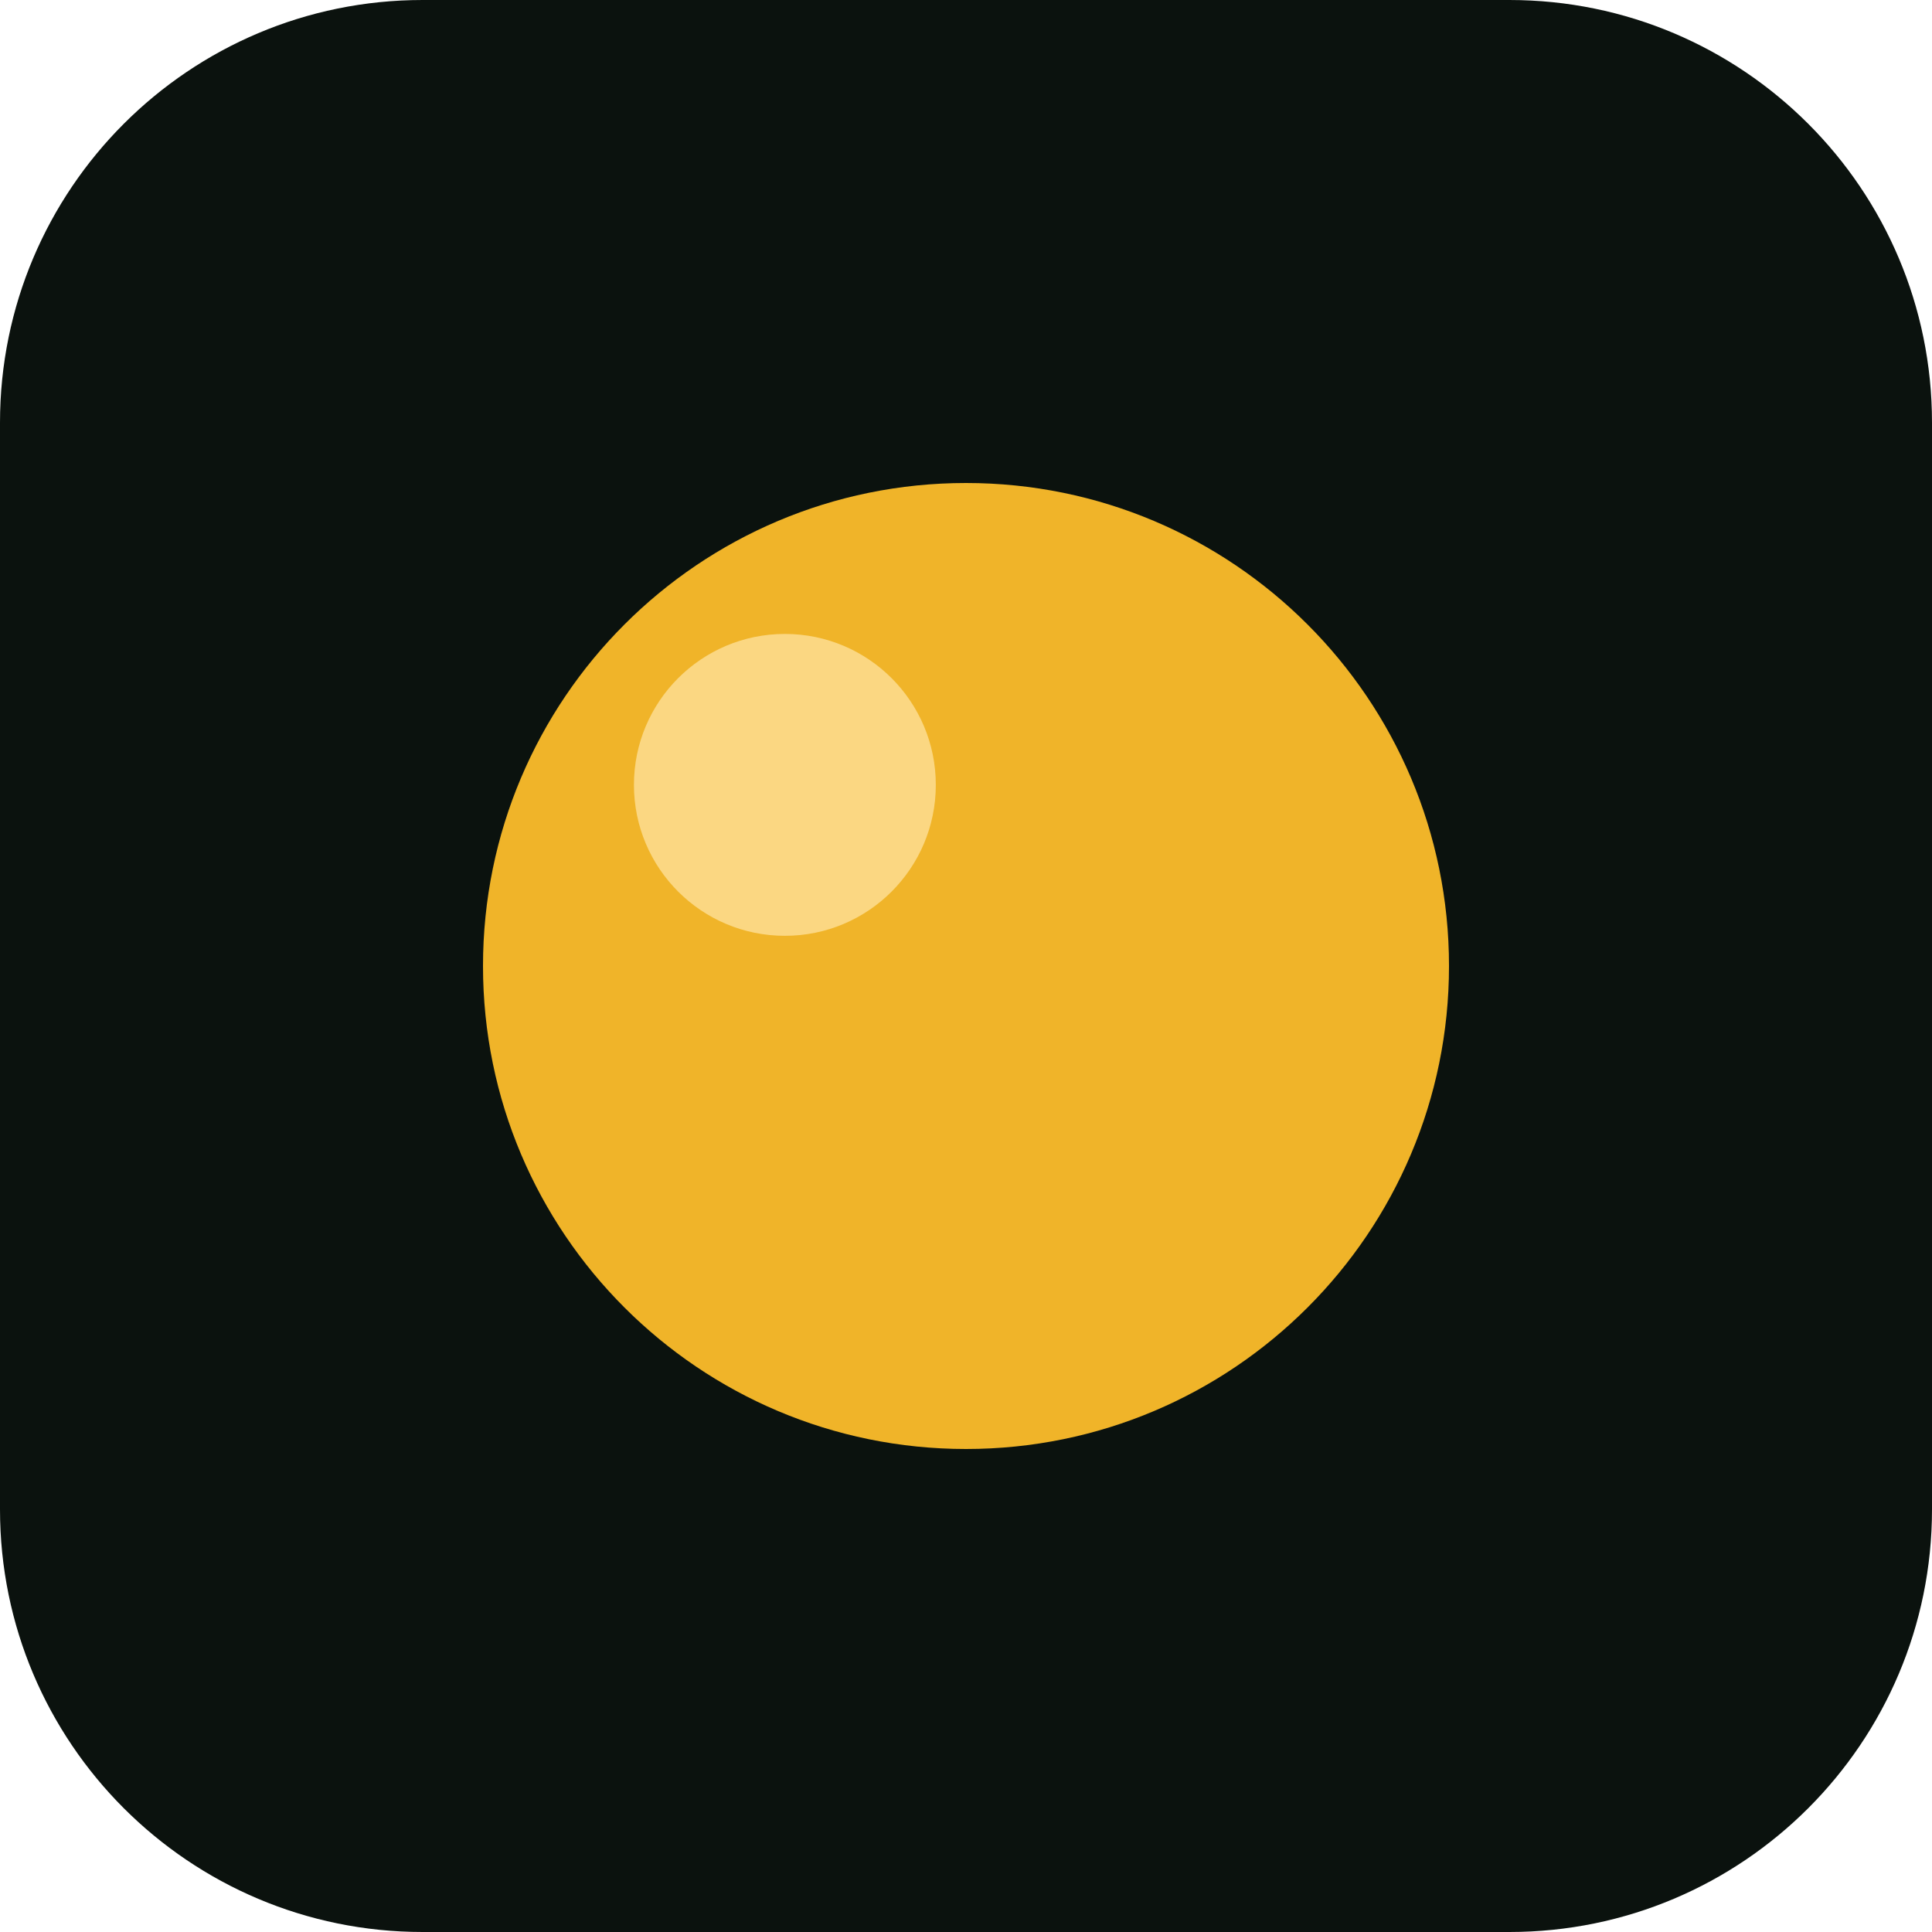
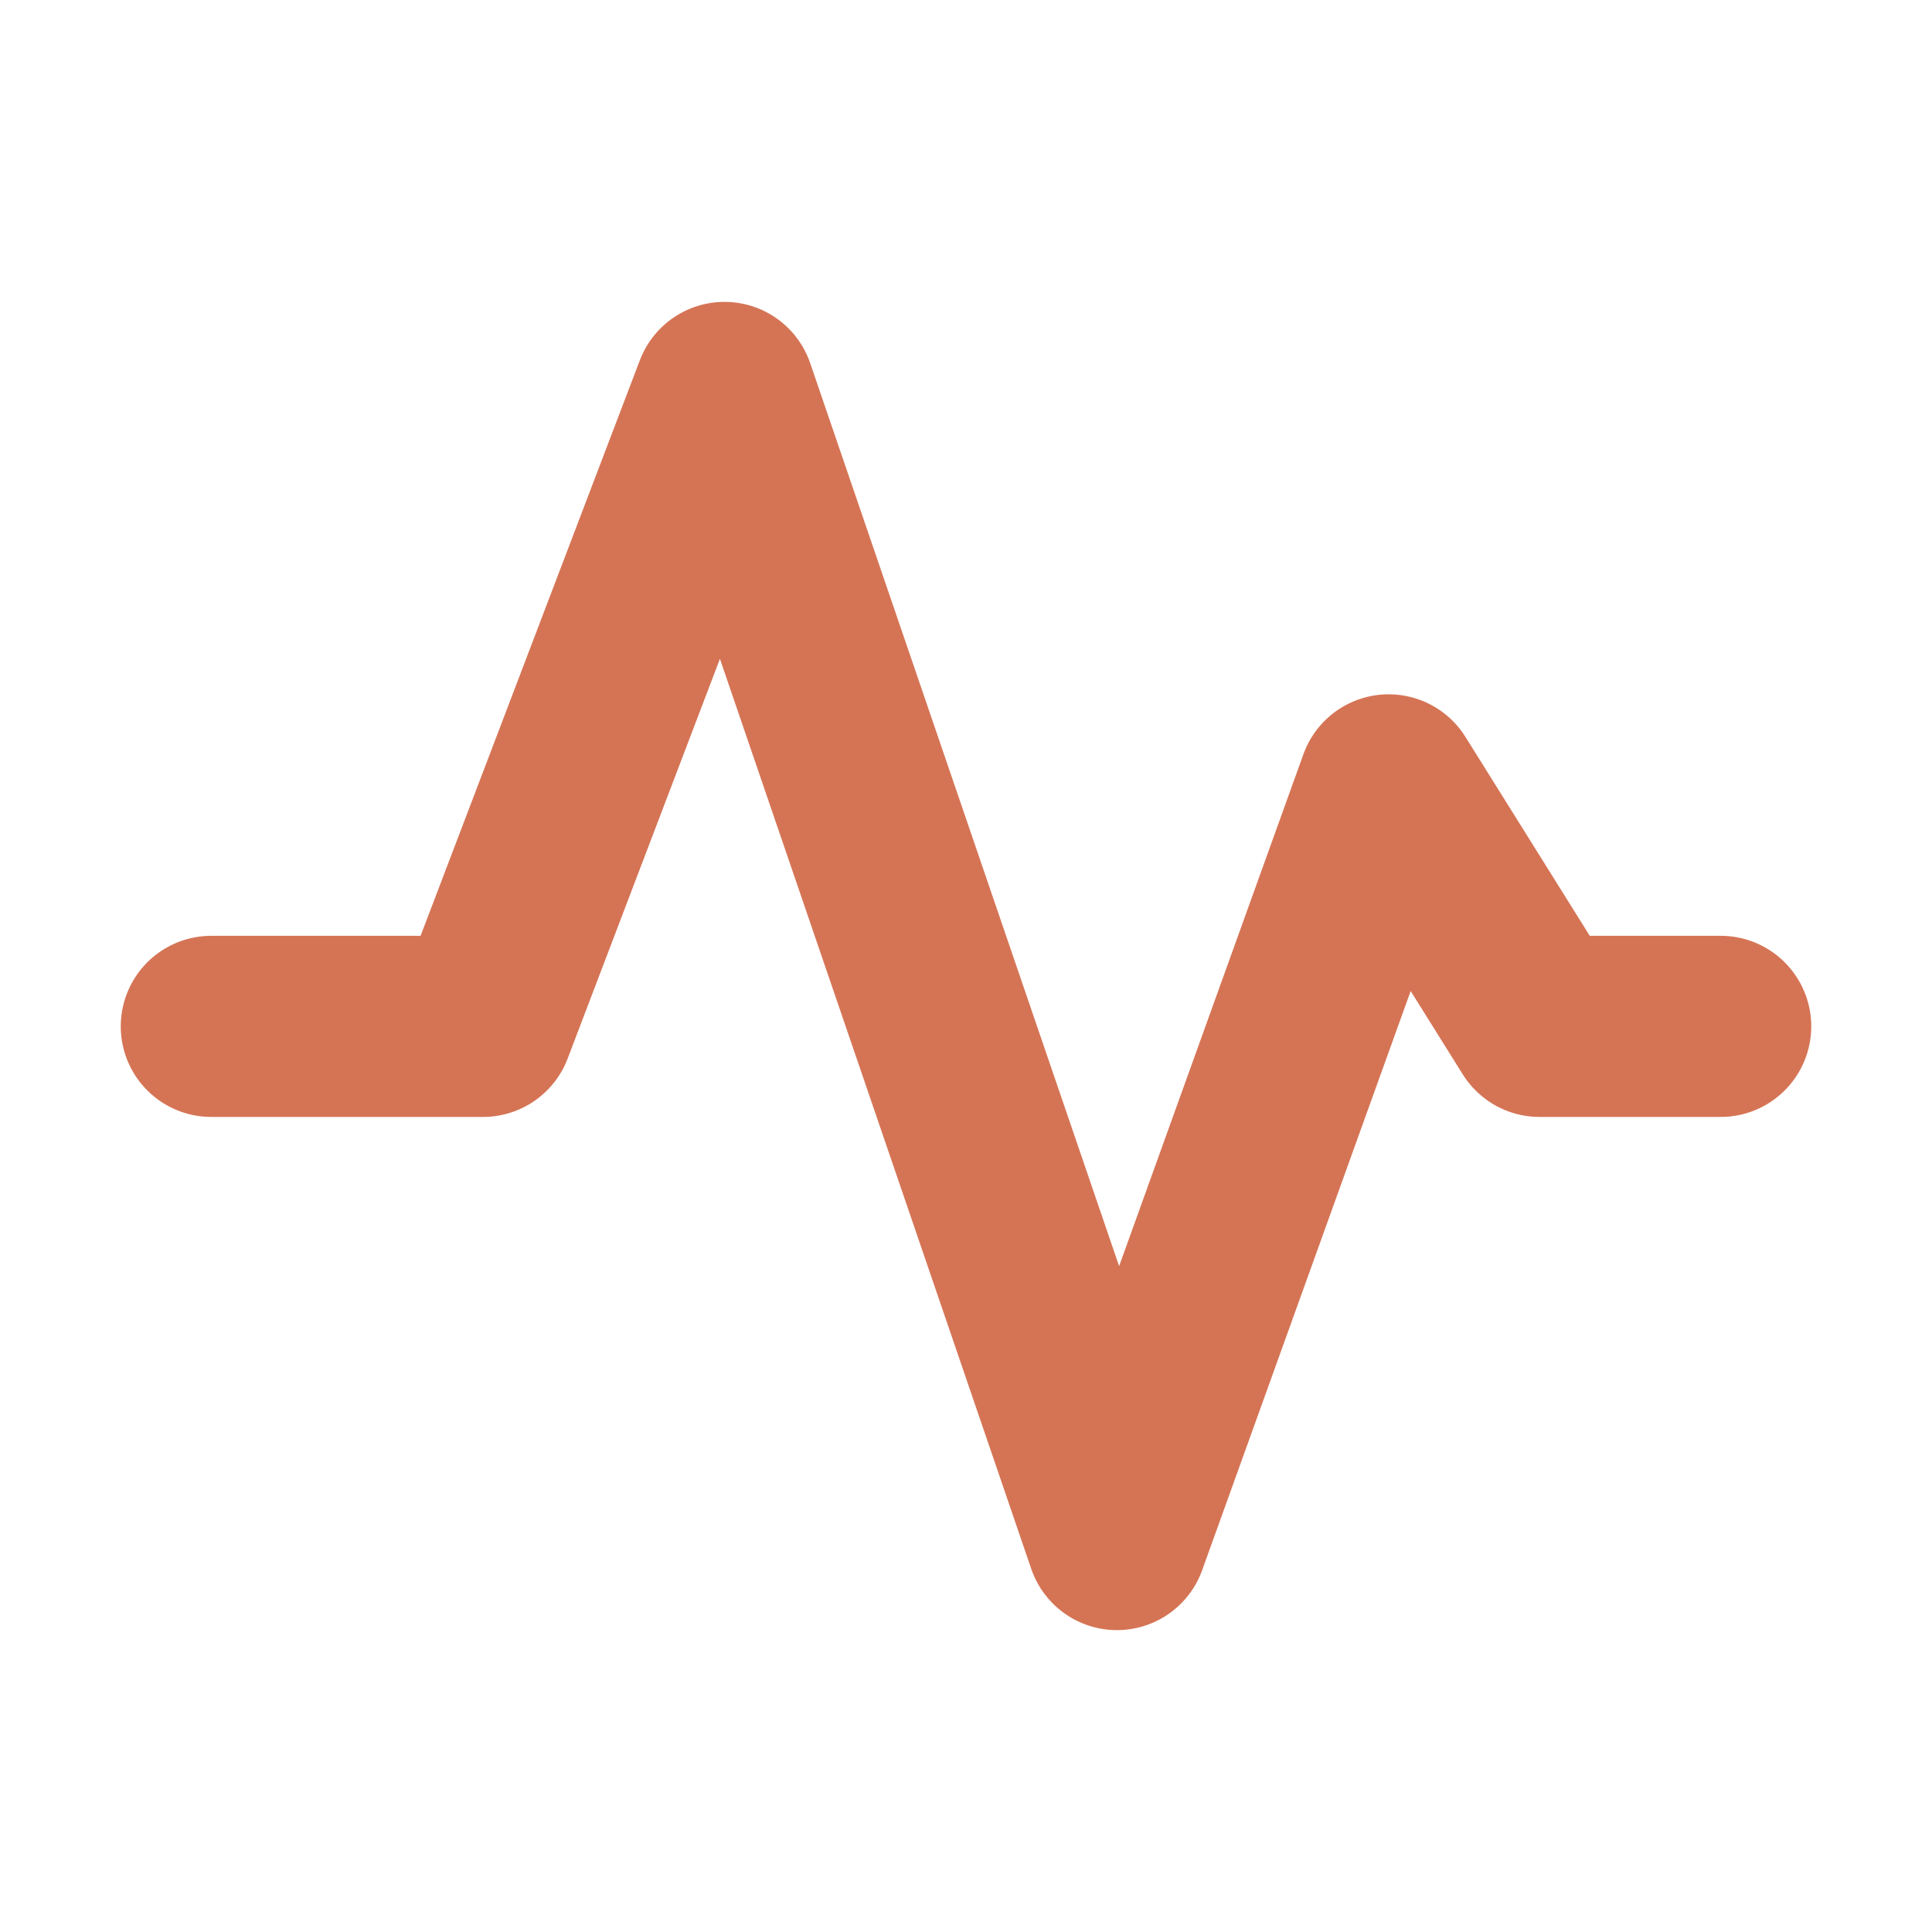
- <svg xmlns="http://www.w3.org/2000/svg" viewBox="0 0 64 64">
-   <rect width="64" height="64" rx="14" fill="#0b120e" />
-   <circle cx="32" cy="32" r="16" fill="#f0b429" />
-   <circle cx="26" cy="26" r="5" fill="#ffe6a8" opacity="0.7" />
+ <svg xmlns="http://www.w3.org/2000/svg" viewBox="0 0 64 64" fill="none">
+   <path d="M7 34h9l8-21 13 38 9-25 5 8h6" stroke="#D57455" stroke-width="6" stroke-linecap="round" stroke-linejoin="round" />
</svg>
